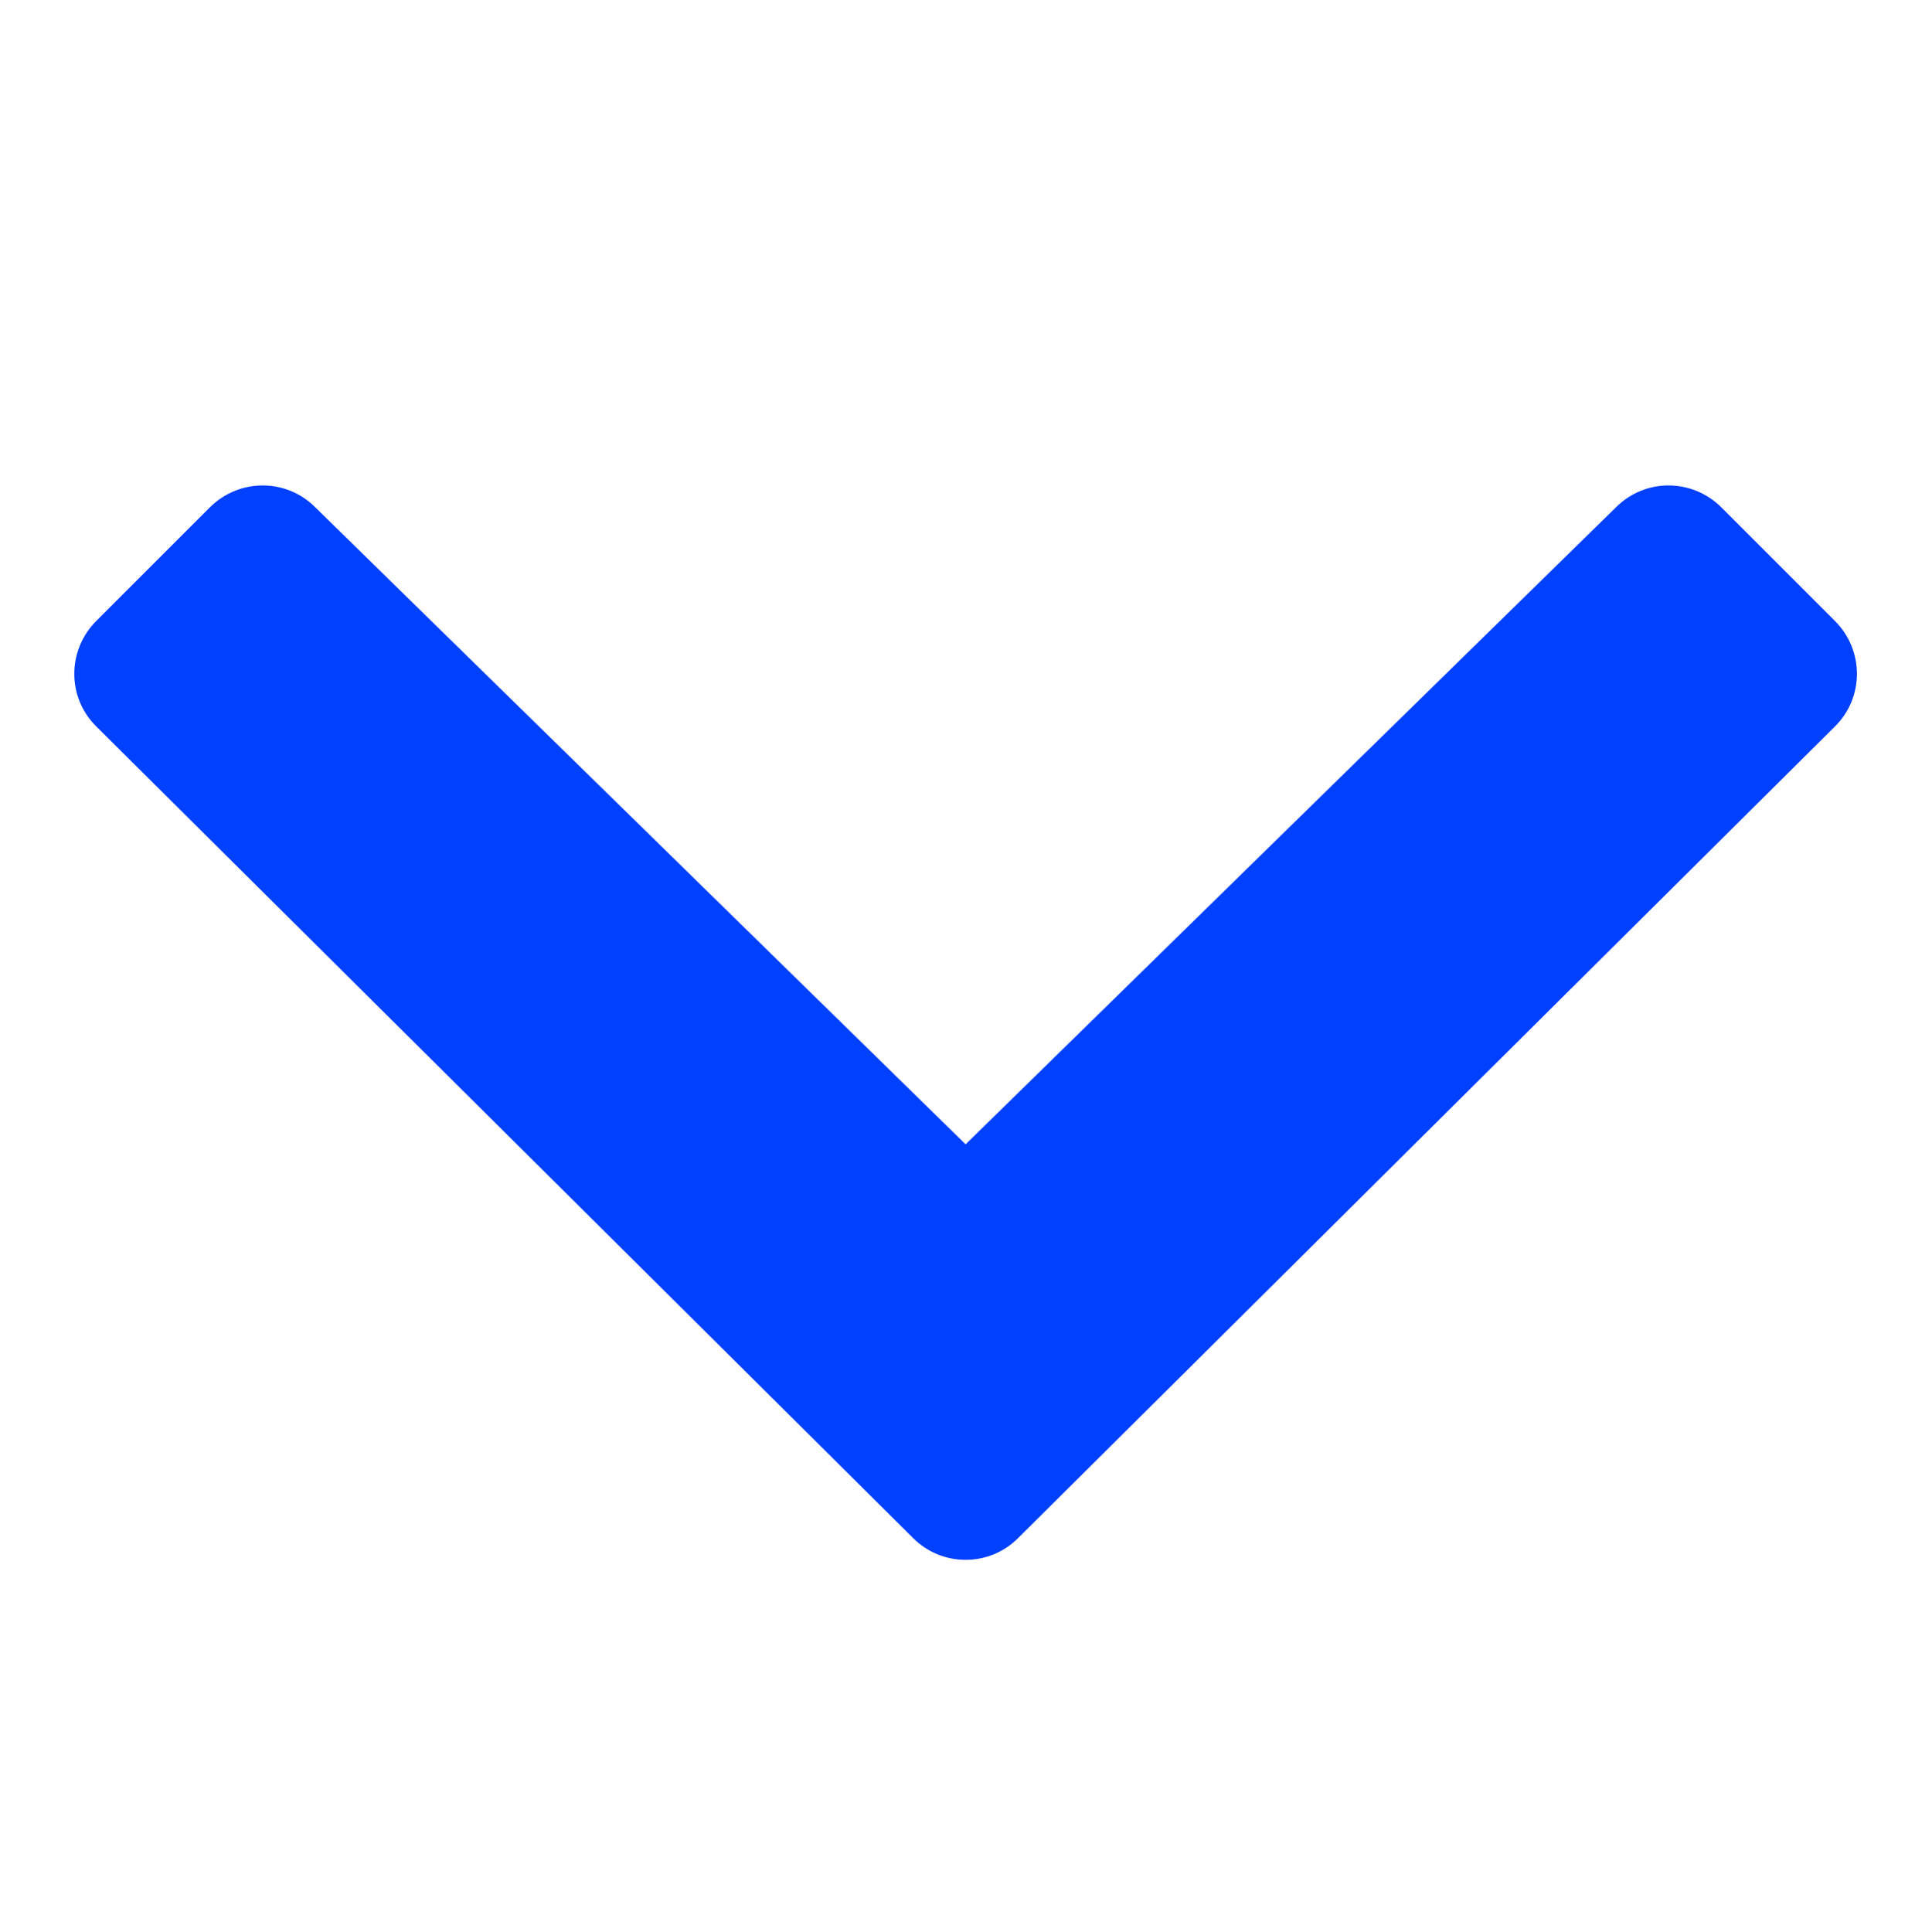
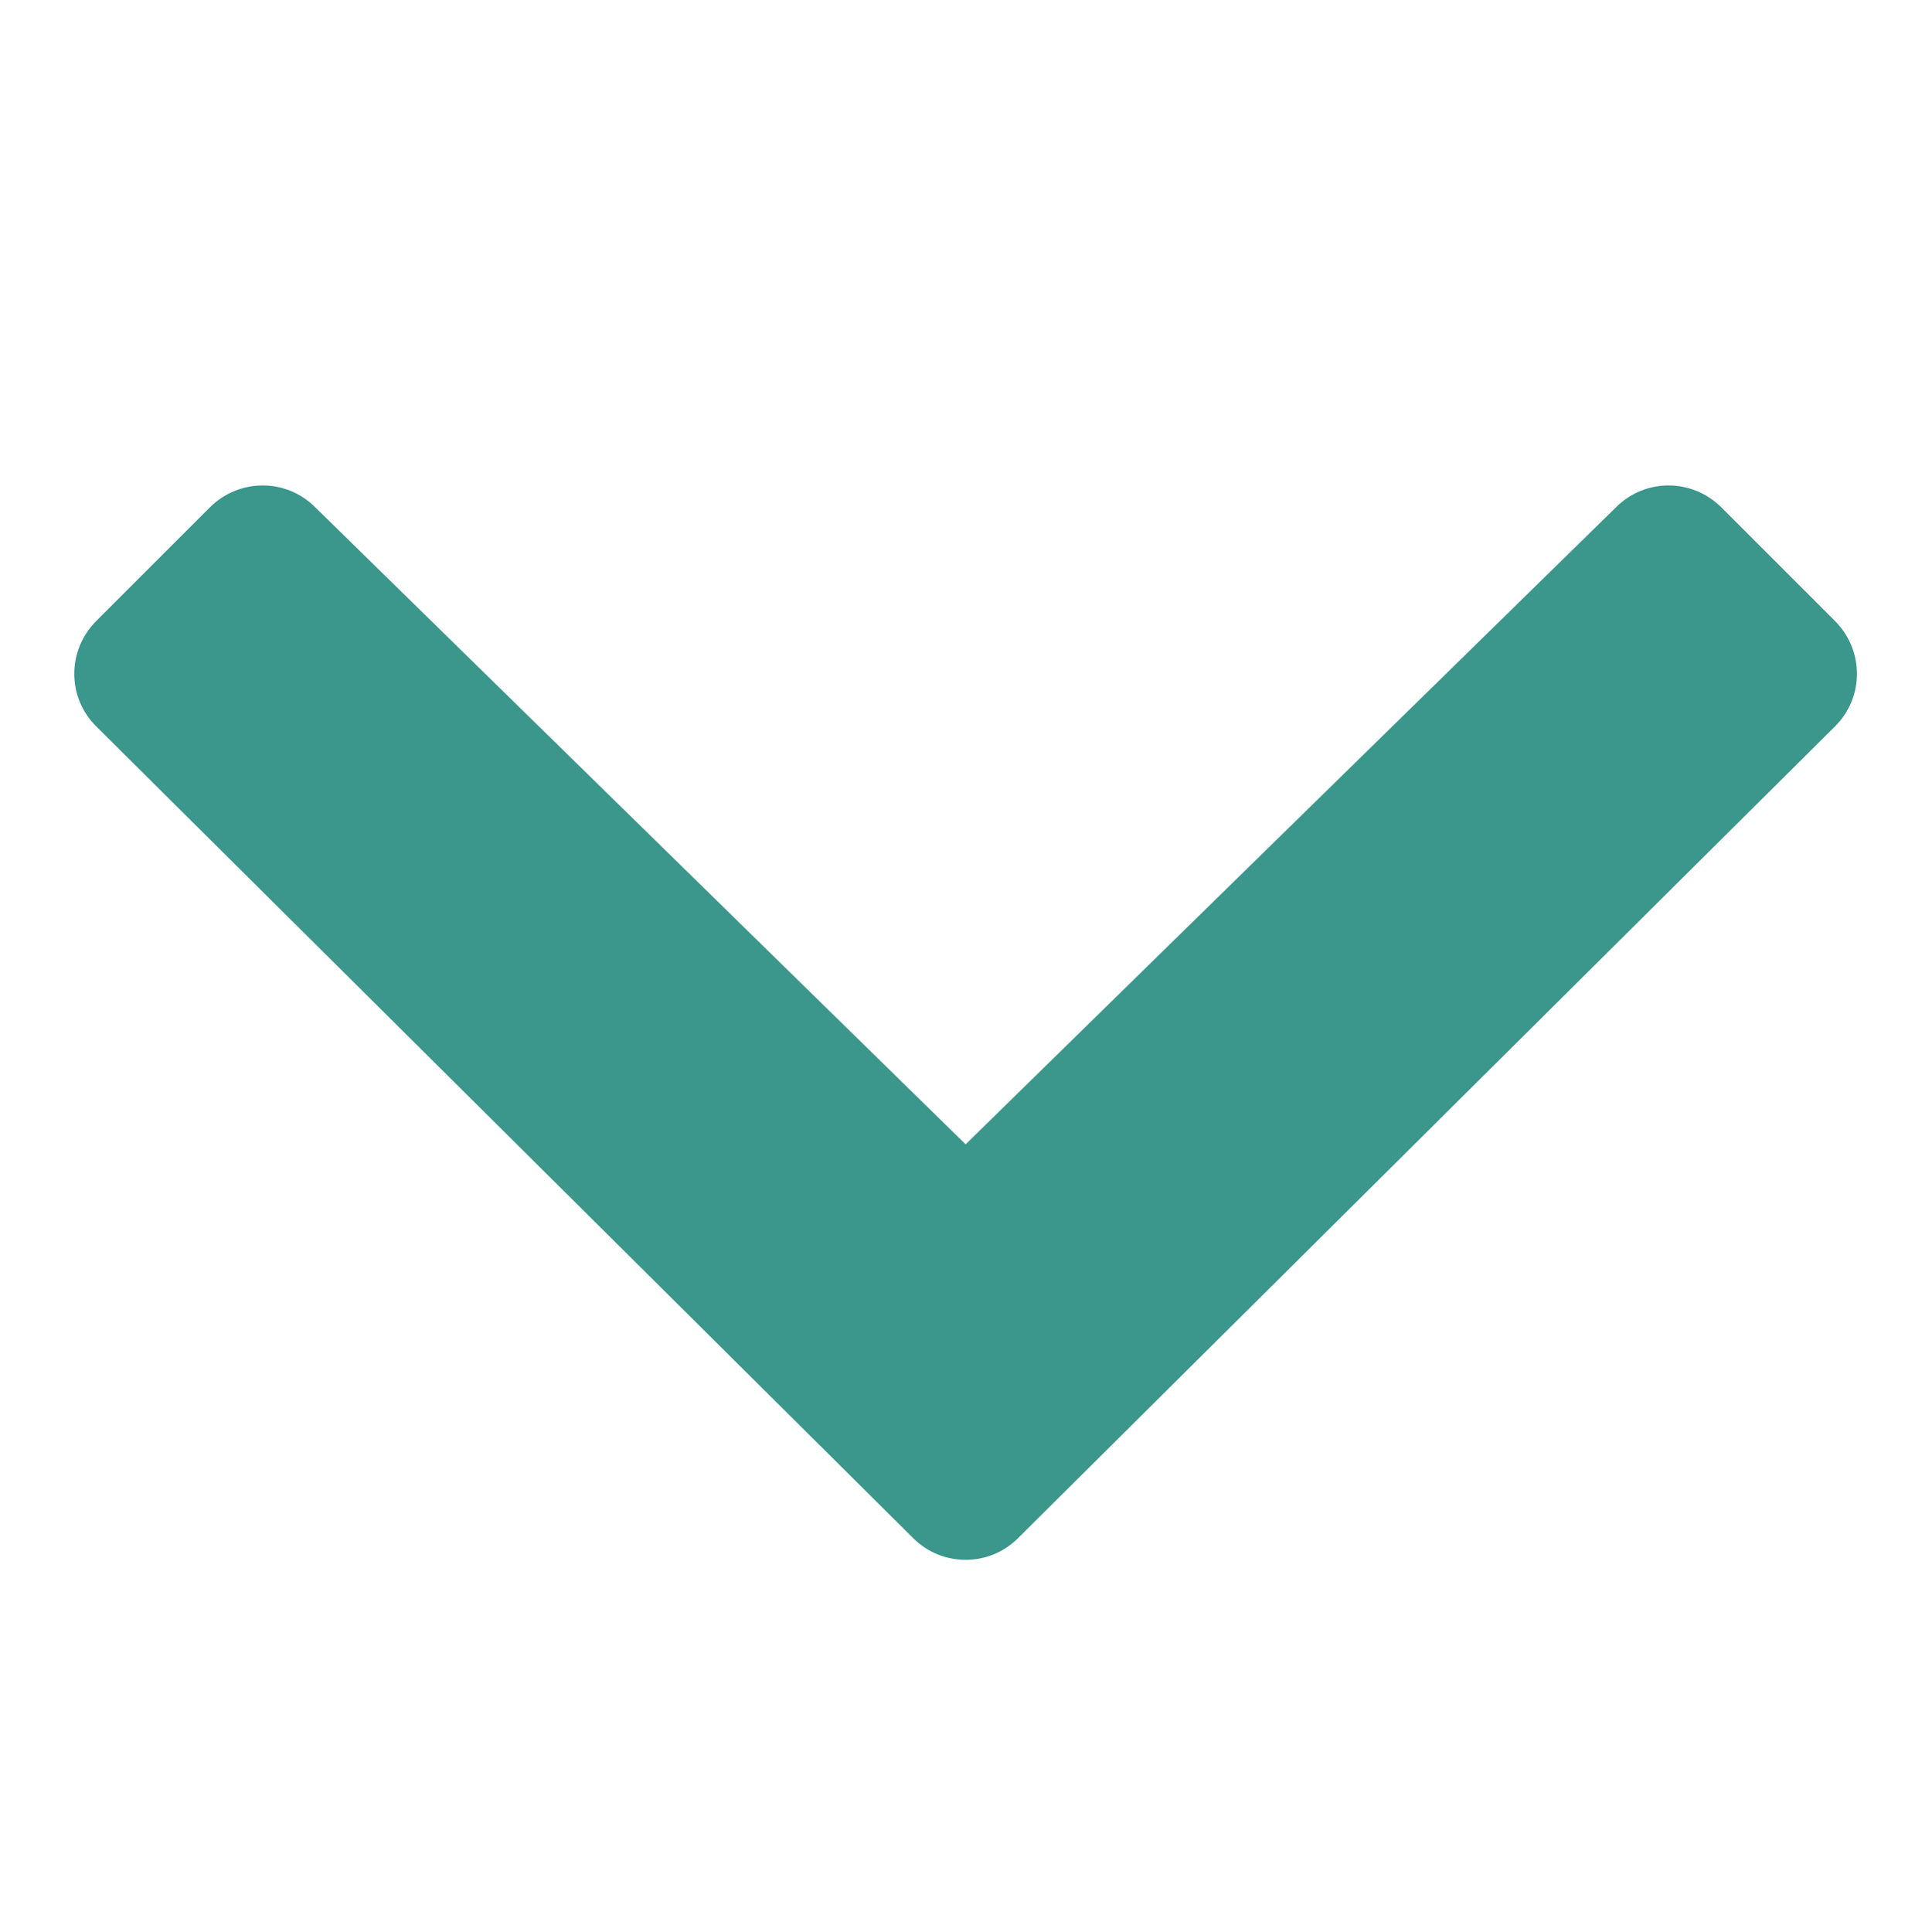
<svg xmlns="http://www.w3.org/2000/svg" width="26pt" height="26pt" viewBox="0 0 26 26" version="1.1">
  <g id="surface25270463">
-     <path style=" stroke:none;fill-rule:nonzero;fill:rgb(0%,25.098%,100%);fill-opacity:1;" d="M 13 15.406 L 21.766 6.82 C 22.156 6.438 22.781 6.441 23.172 6.828 L 24.707 8.363 C 25.098 8.758 25.098 9.391 24.703 9.781 L 13.707 20.707 C 13.512 20.902 13.258 21 13 21 C 12.742 21 12.488 20.902 12.293 20.707 L 1.297 9.781 C 0.902 9.391 0.902 8.758 1.293 8.363 L 2.828 6.828 C 3.219 6.441 3.844 6.438 4.234 6.82 Z M 13 15.406 " />
+     <path style=" stroke:none;fill-rule:nonzero;fill:#3b968b;fill-opacity:1;" d="M 13 15.406 L 21.766 6.82 C 22.156 6.438 22.781 6.441 23.172 6.828 L 24.707 8.363 C 25.098 8.758 25.098 9.391 24.703 9.781 L 13.707 20.707 C 13.512 20.902 13.258 21 13 21 C 12.742 21 12.488 20.902 12.293 20.707 L 1.297 9.781 C 0.902 9.391 0.902 8.758 1.293 8.363 L 2.828 6.828 C 3.219 6.441 3.844 6.438 4.234 6.82 Z M 13 15.406 " />
  </g>
</svg>
